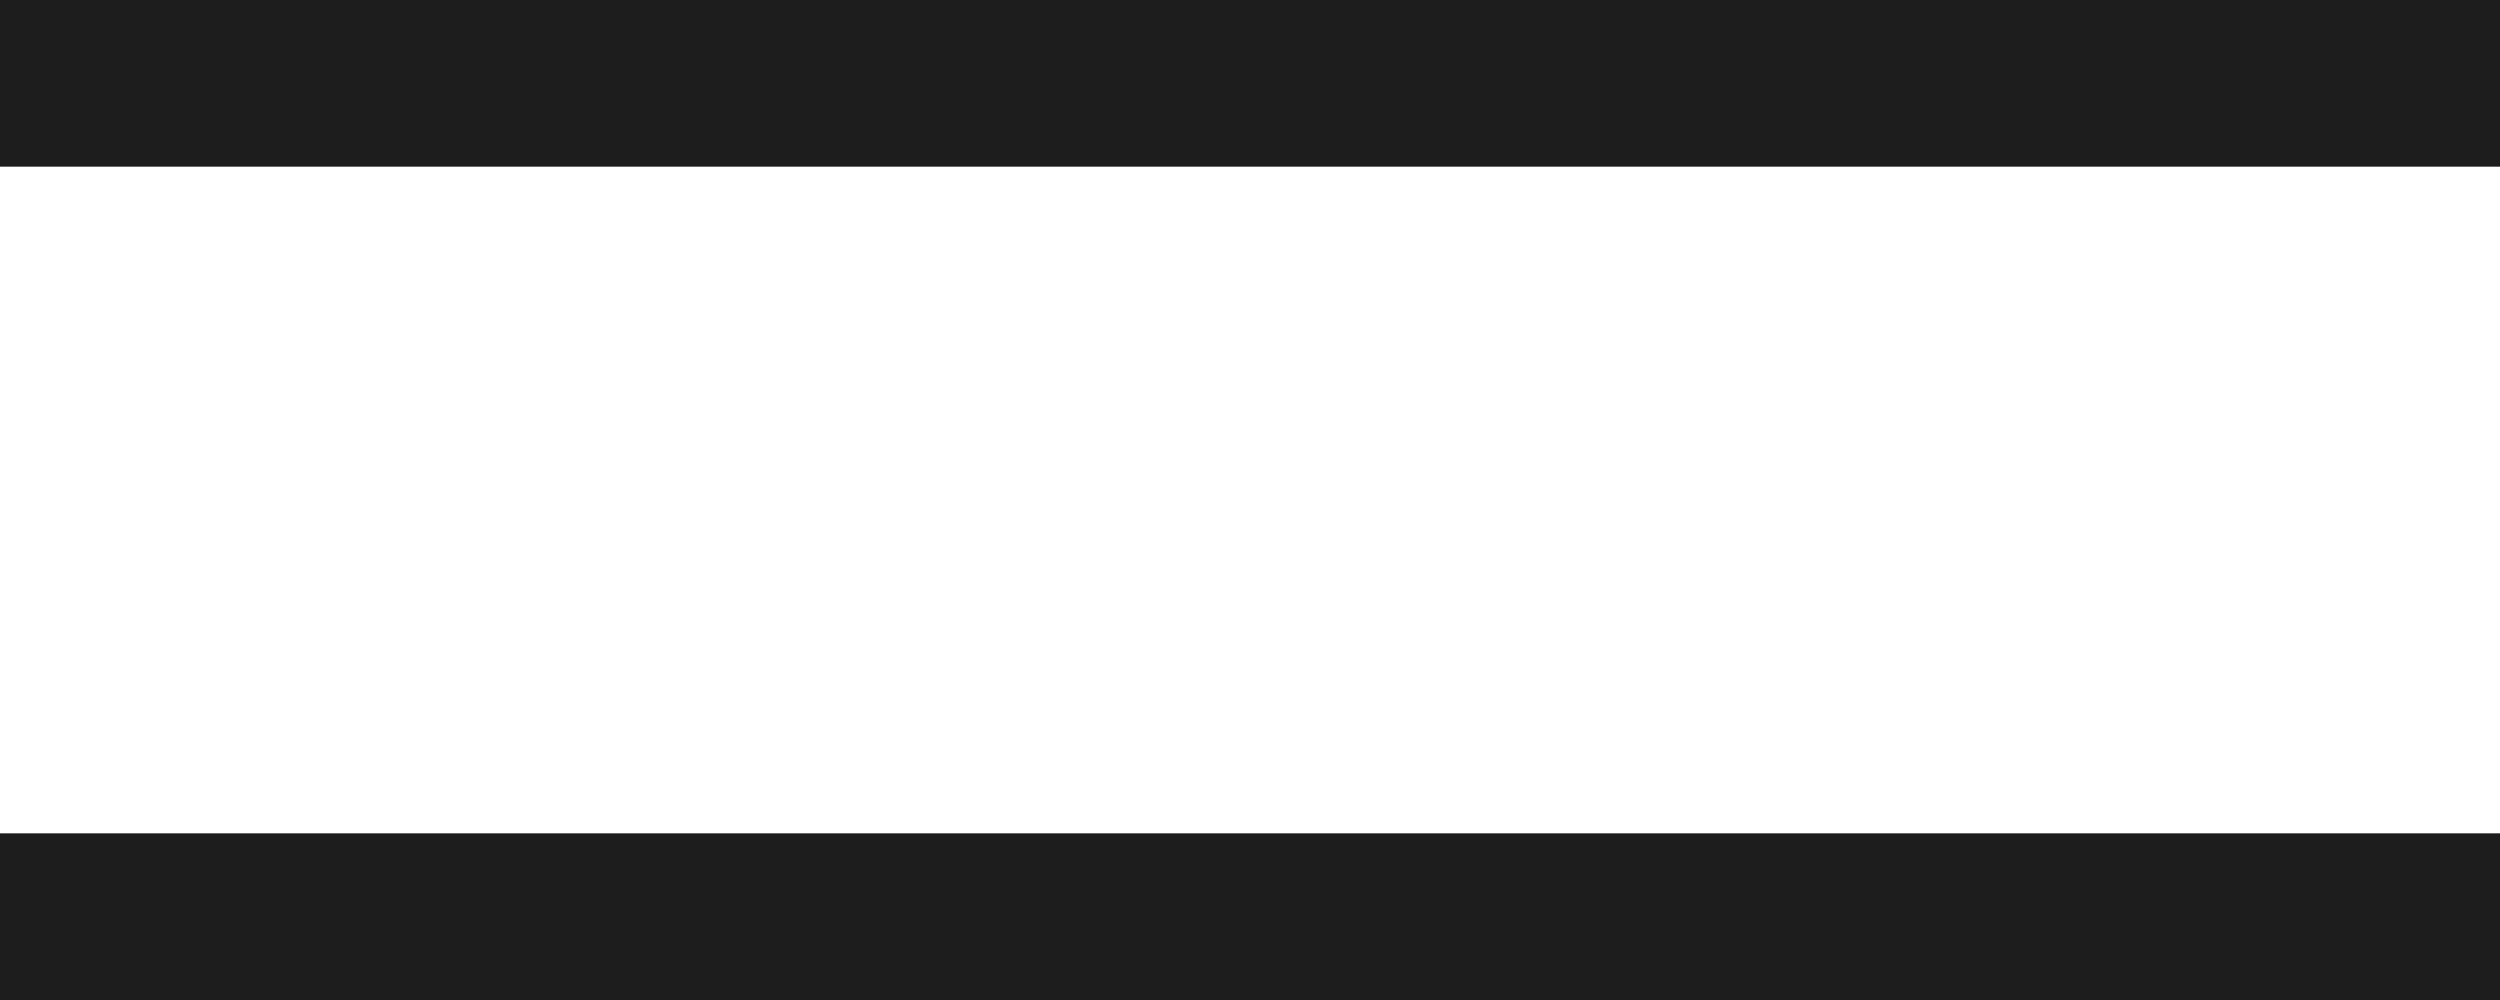
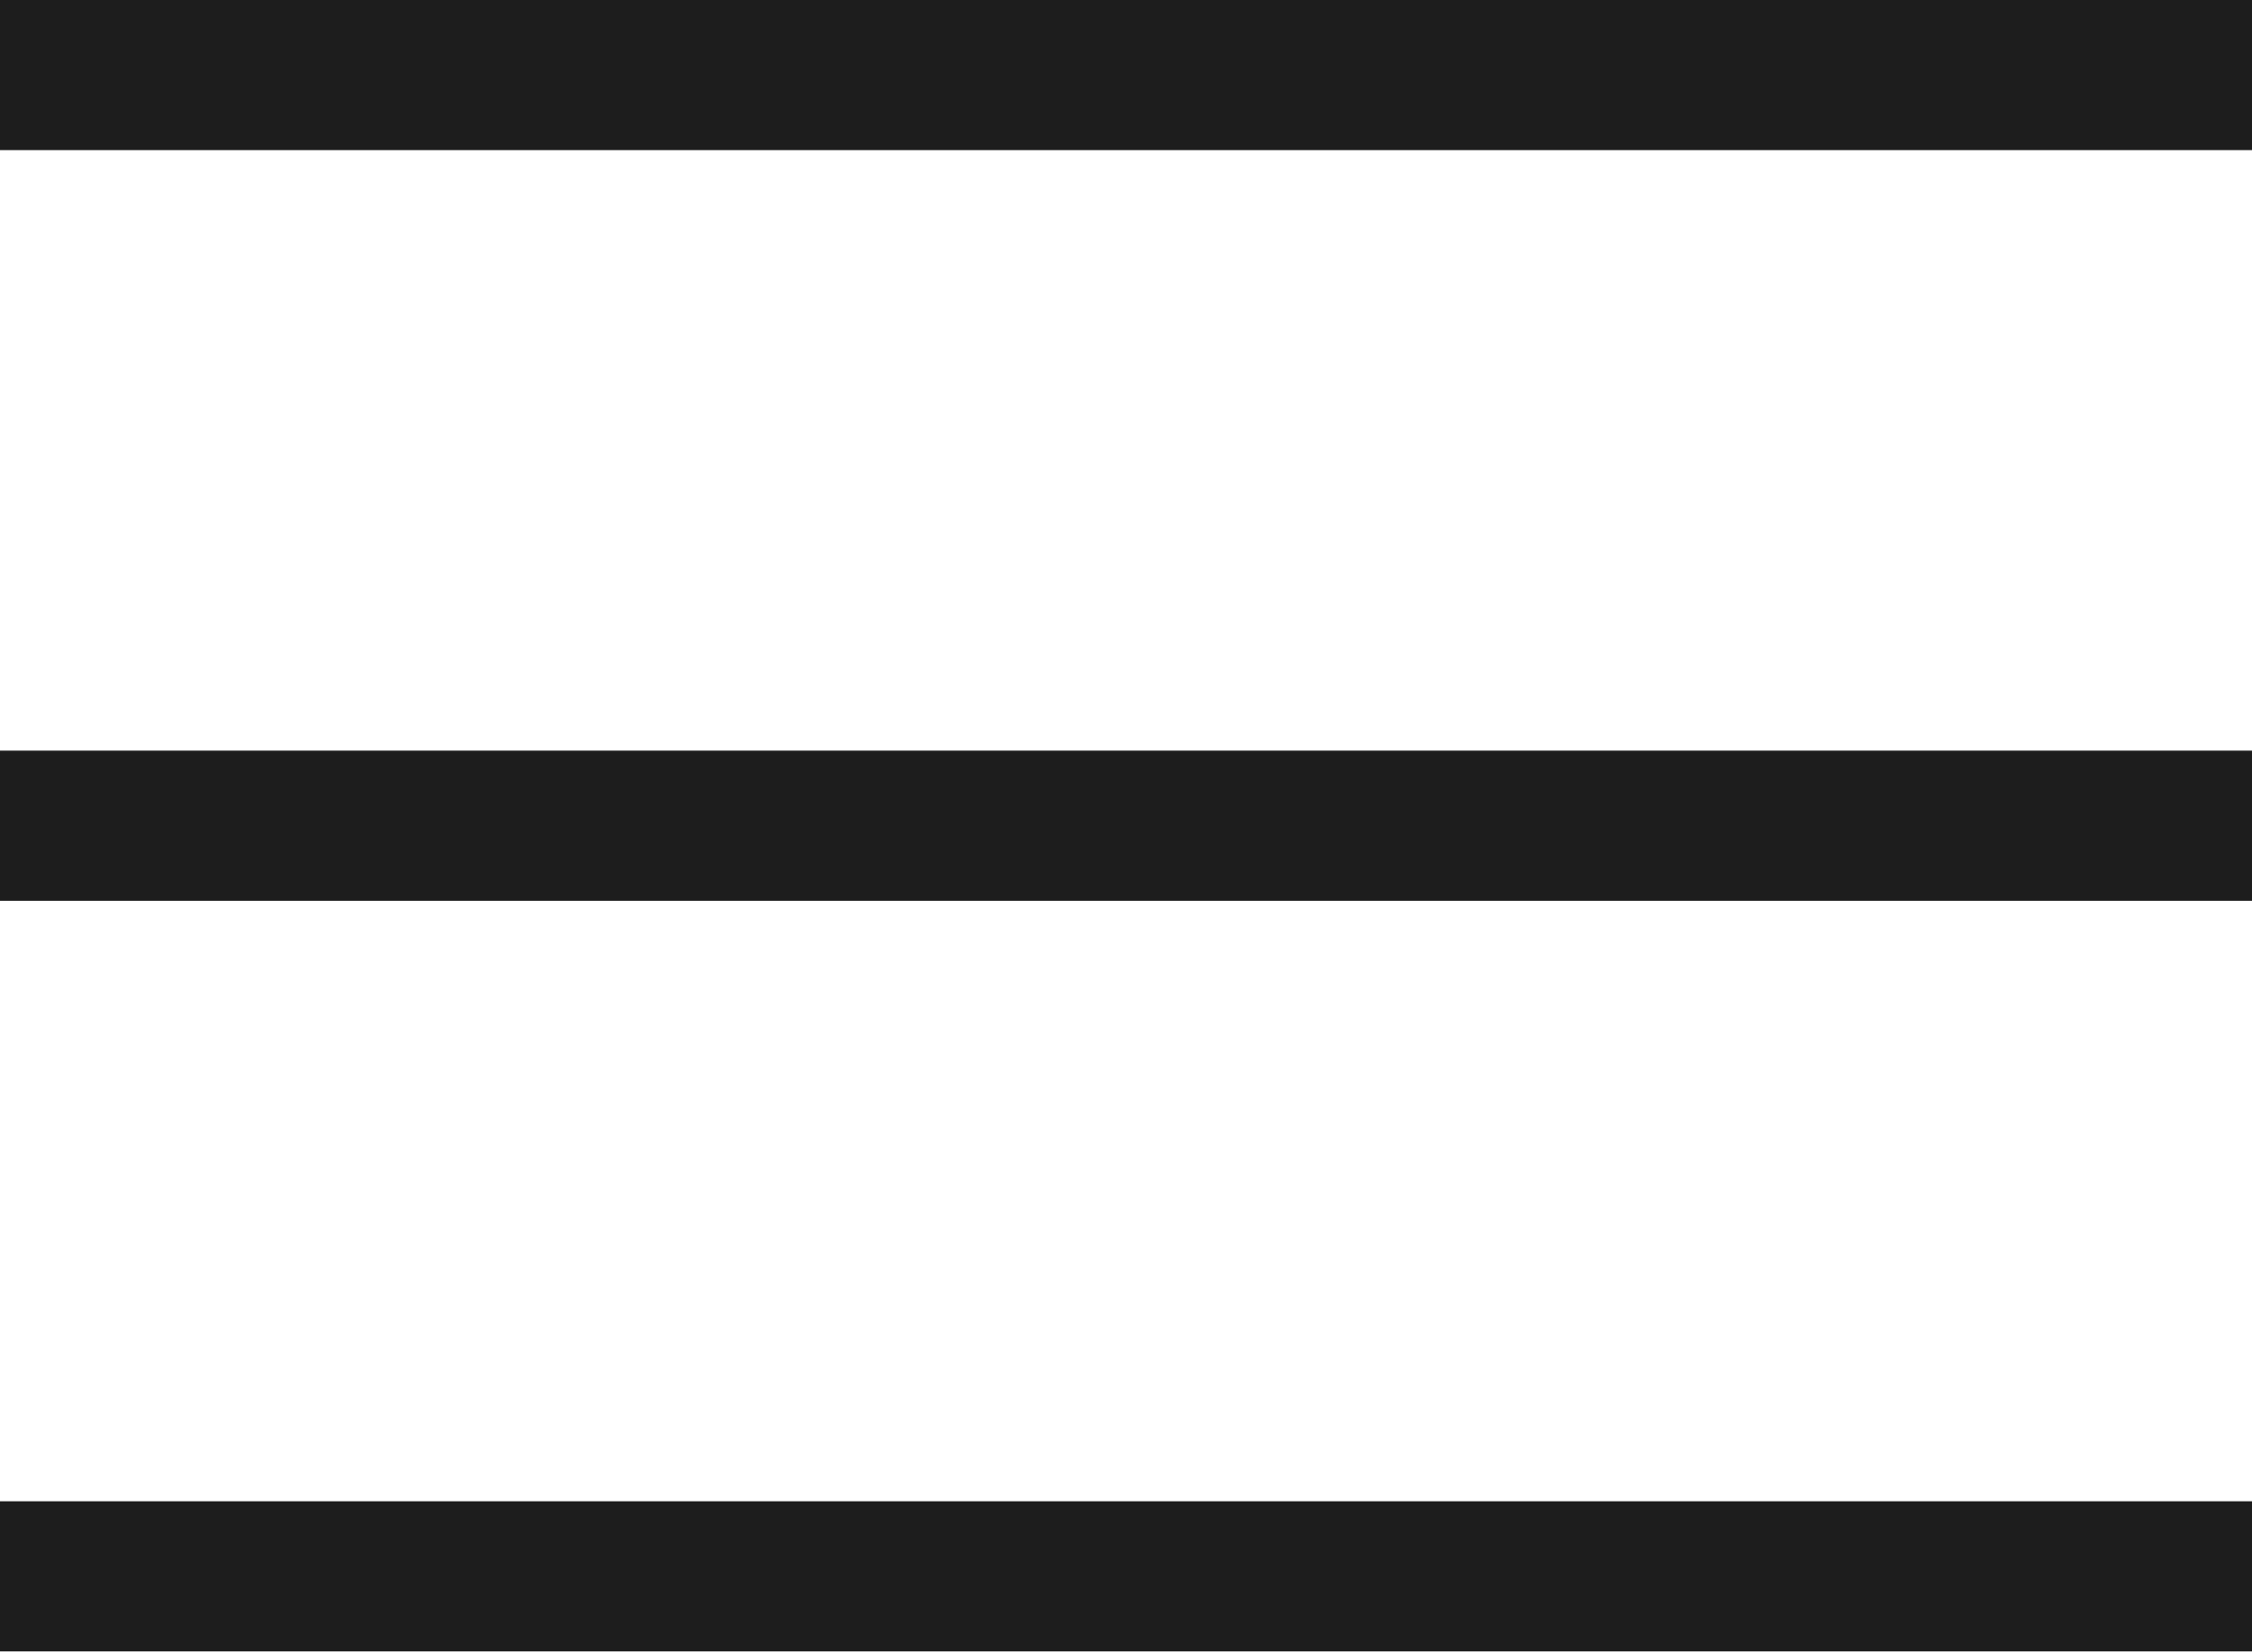
- <svg xmlns="http://www.w3.org/2000/svg" width="30" height="12" viewBox="0 0 30 12" fill="none">
+ <svg xmlns="http://www.w3.org/2000/svg" width="30" height="22" viewBox="0 0 30 22" fill="none">
+   <line y1="21" x2="30" y2="21" stroke="#1D1D1D" stroke-width="2" />
  <line y1="1" x2="30" y2="1" stroke="#1D1D1D" stroke-width="2" />
  <line y1="11" x2="30" y2="11" stroke="#1D1D1D" stroke-width="2" />
</svg>
